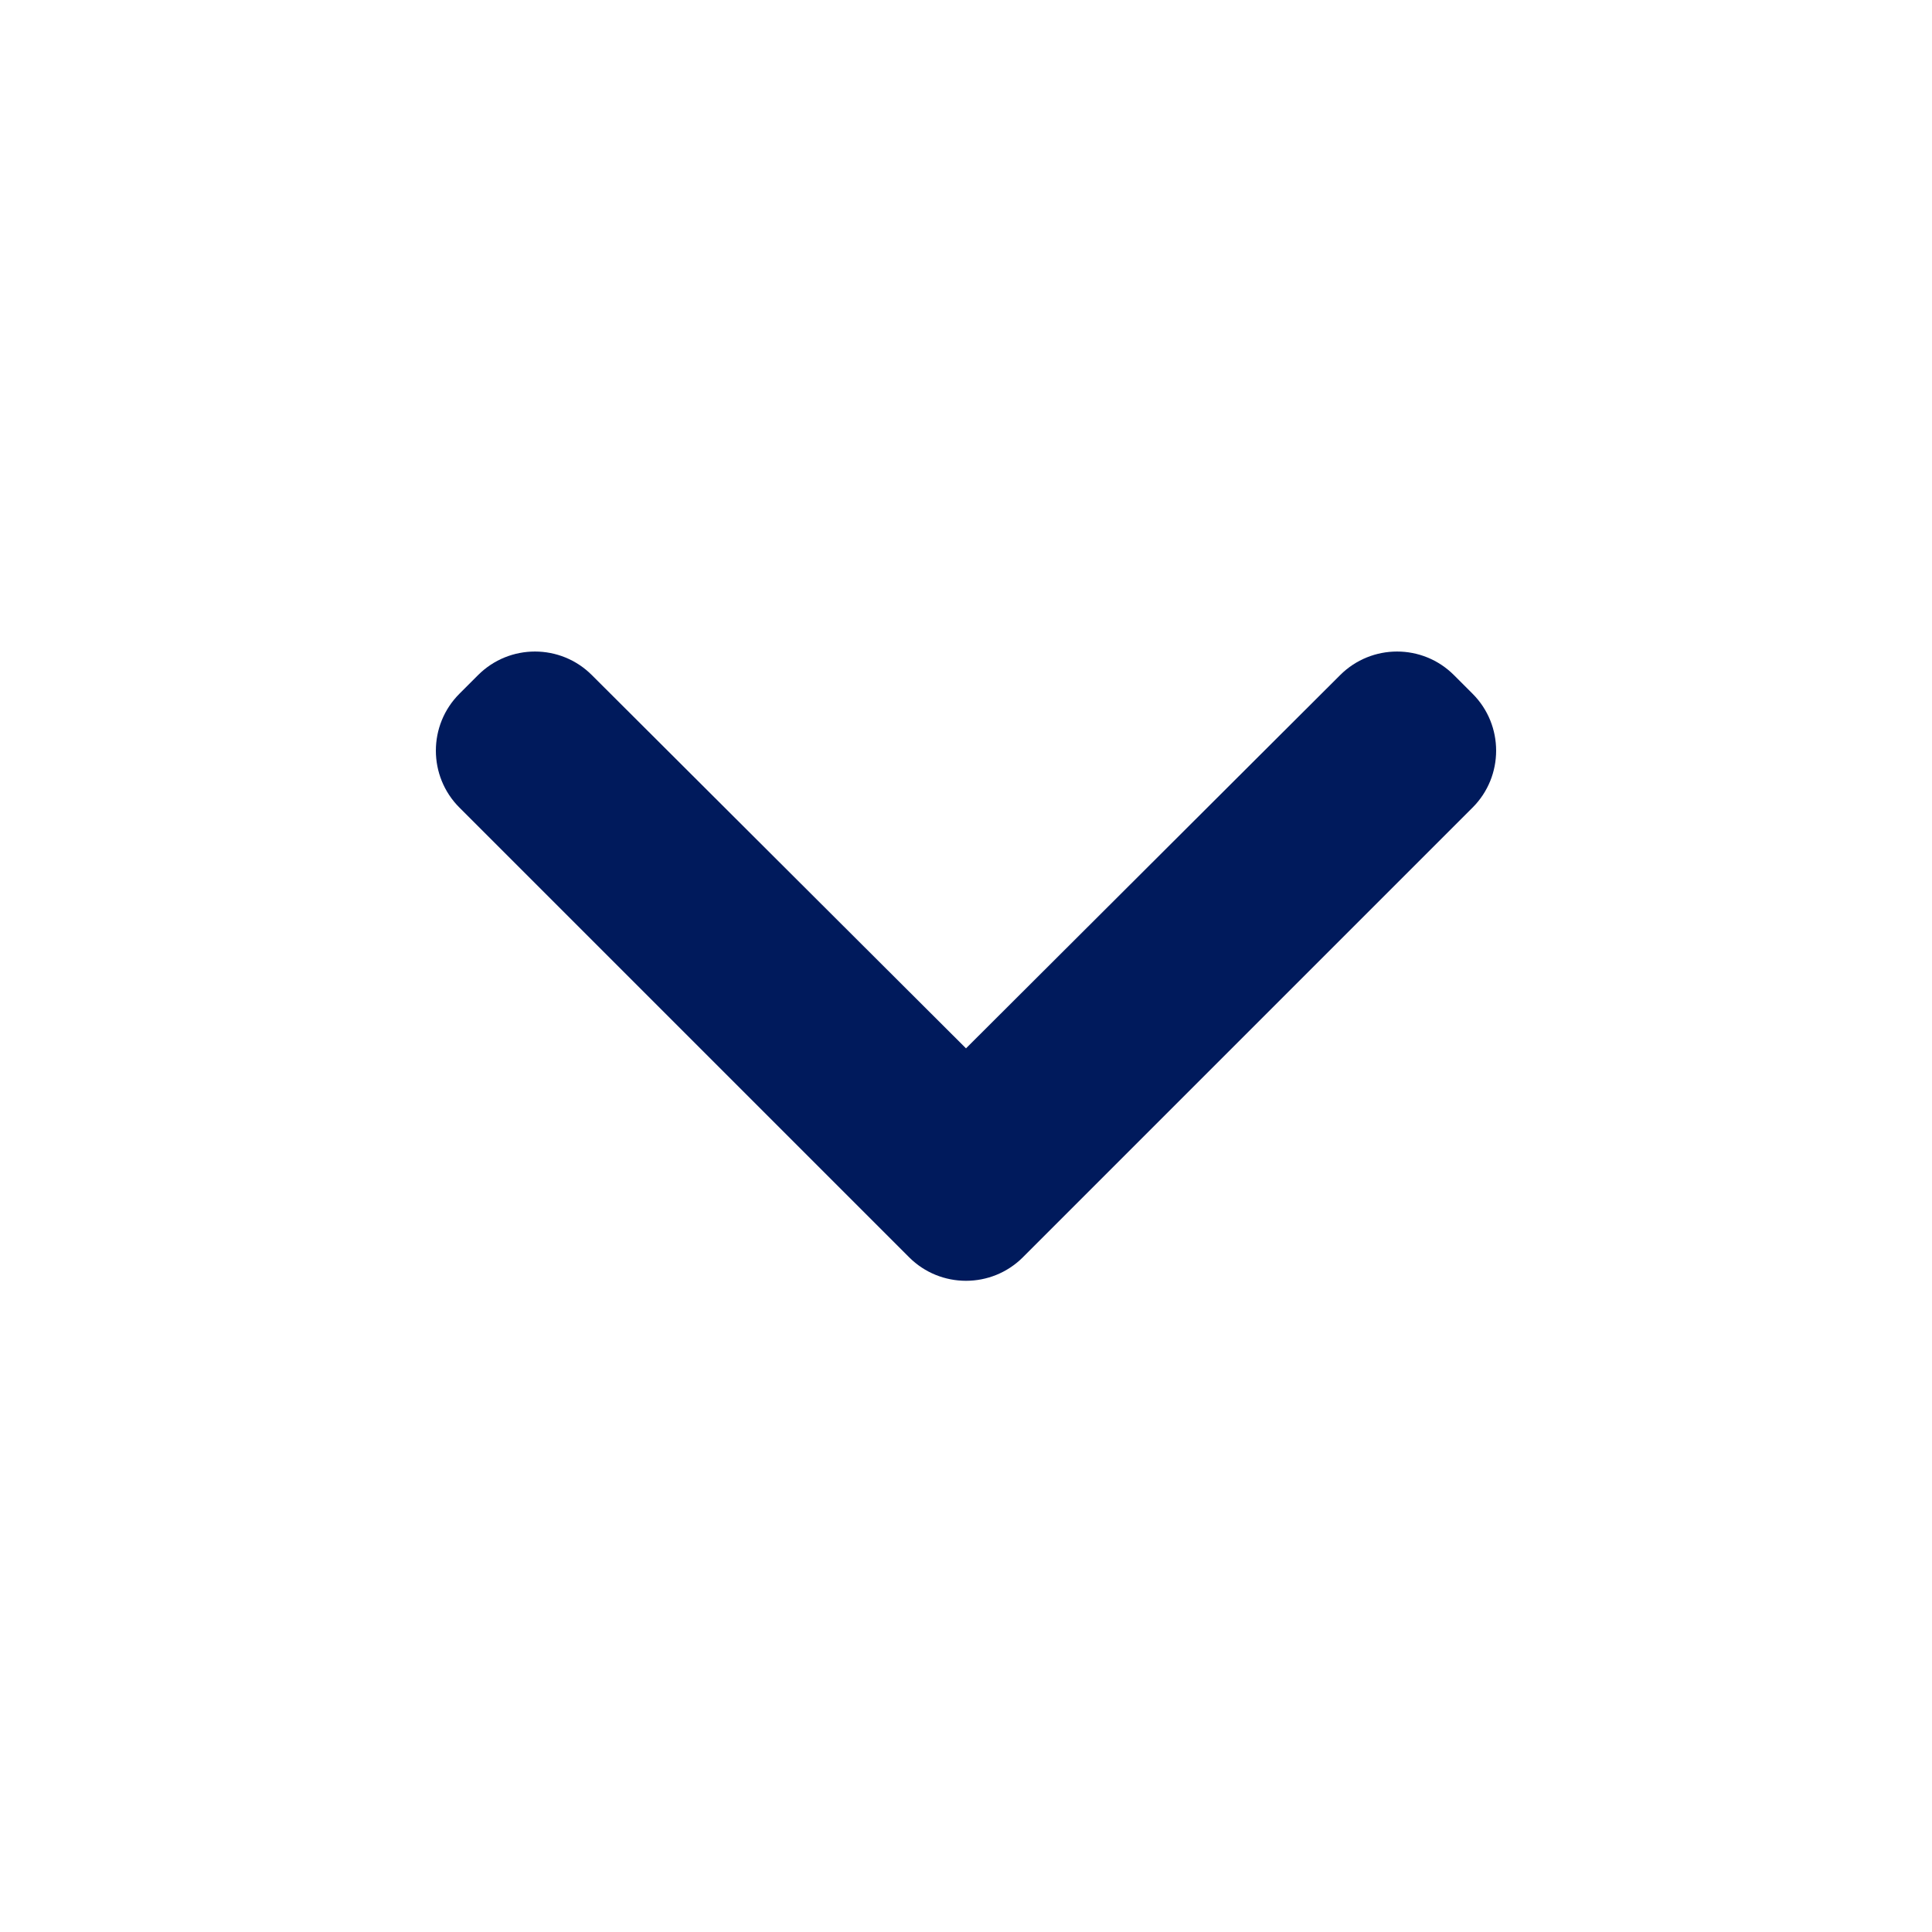
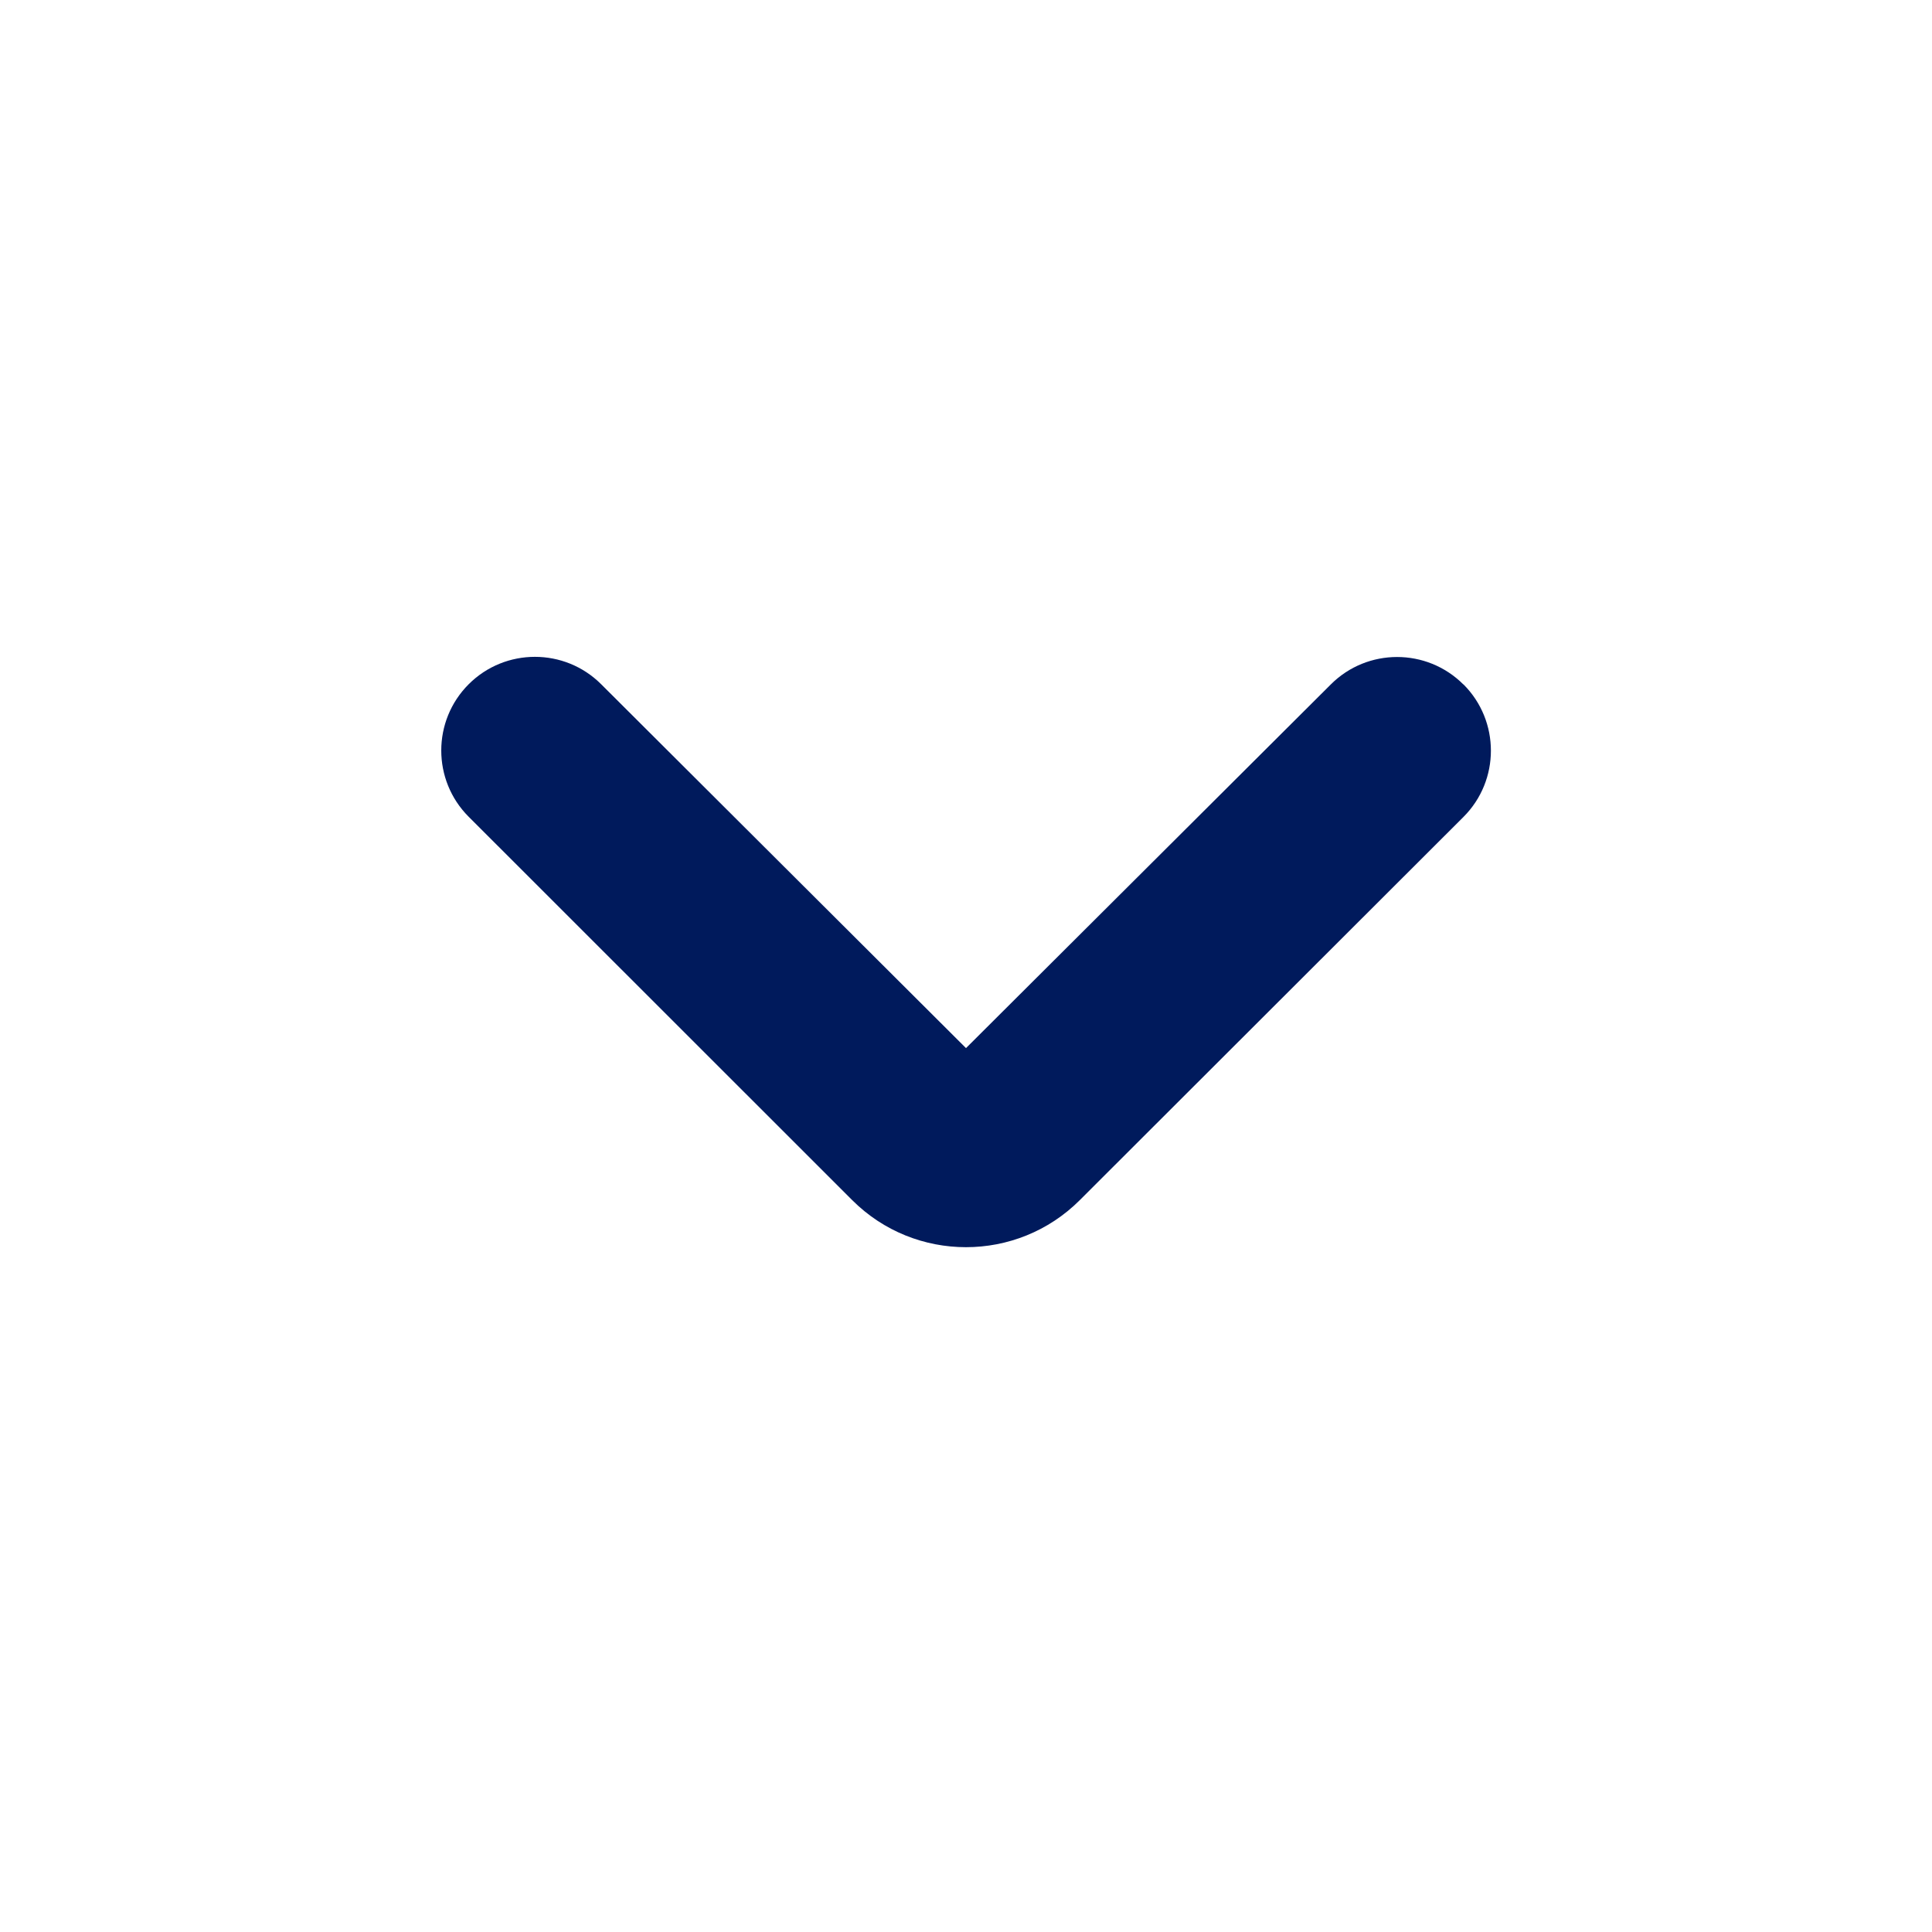
- <svg xmlns="http://www.w3.org/2000/svg" width="24" height="24" viewBox="0 0 24 24">
+ <svg xmlns="http://www.w3.org/2000/svg" width="12" height="12" viewBox="0 0 12 12">
  <g fill="none" fill-rule="evenodd">
    <g>
      <g>
-         <path d="M0 0L24 0 24 24 0 24z" transform="rotate(90 12 12)" />
-         <path fill="#001A5C" d="M8.618 5.707l-.232.232c-.39.39-.39 1.022 0 1.413L13.023 12l-4.637 4.648c-.39.39-.39 1.023 0 1.413l.232.232c.39.39 1.024.39 1.414 0l5.586-5.586c.39-.39.39-1.024 0-1.414l-5.586-5.586c-.39-.39-1.024-.39-1.414 0z" transform="rotate(90 12 12)" />
+         <g>
+           <g>
+             <g>
+               <path d="M0 0L12 0 12 12 0 12z" transform="translate(-457 -23) translate(340 21) translate(117 2) rotate(90 6 6)" />
+               <path fill="#001A5C" d="M4.251 2.911c-.227.227-.227.596 0 .823L6.51 6l-2.26 2.266c-.227.227-.227.596 0 .823.227.227.596.227.823 0l2.381-2.382c.39-.39.39-1.024 0-1.414L5.074 2.91c-.227-.227-.596-.227-.823 0z" transform="translate(-457 -23) translate(340 21) translate(117 2) rotate(90 6 6)" />
+             </g>
+           </g>
+         </g>
      </g>
    </g>
  </g>
</svg>
